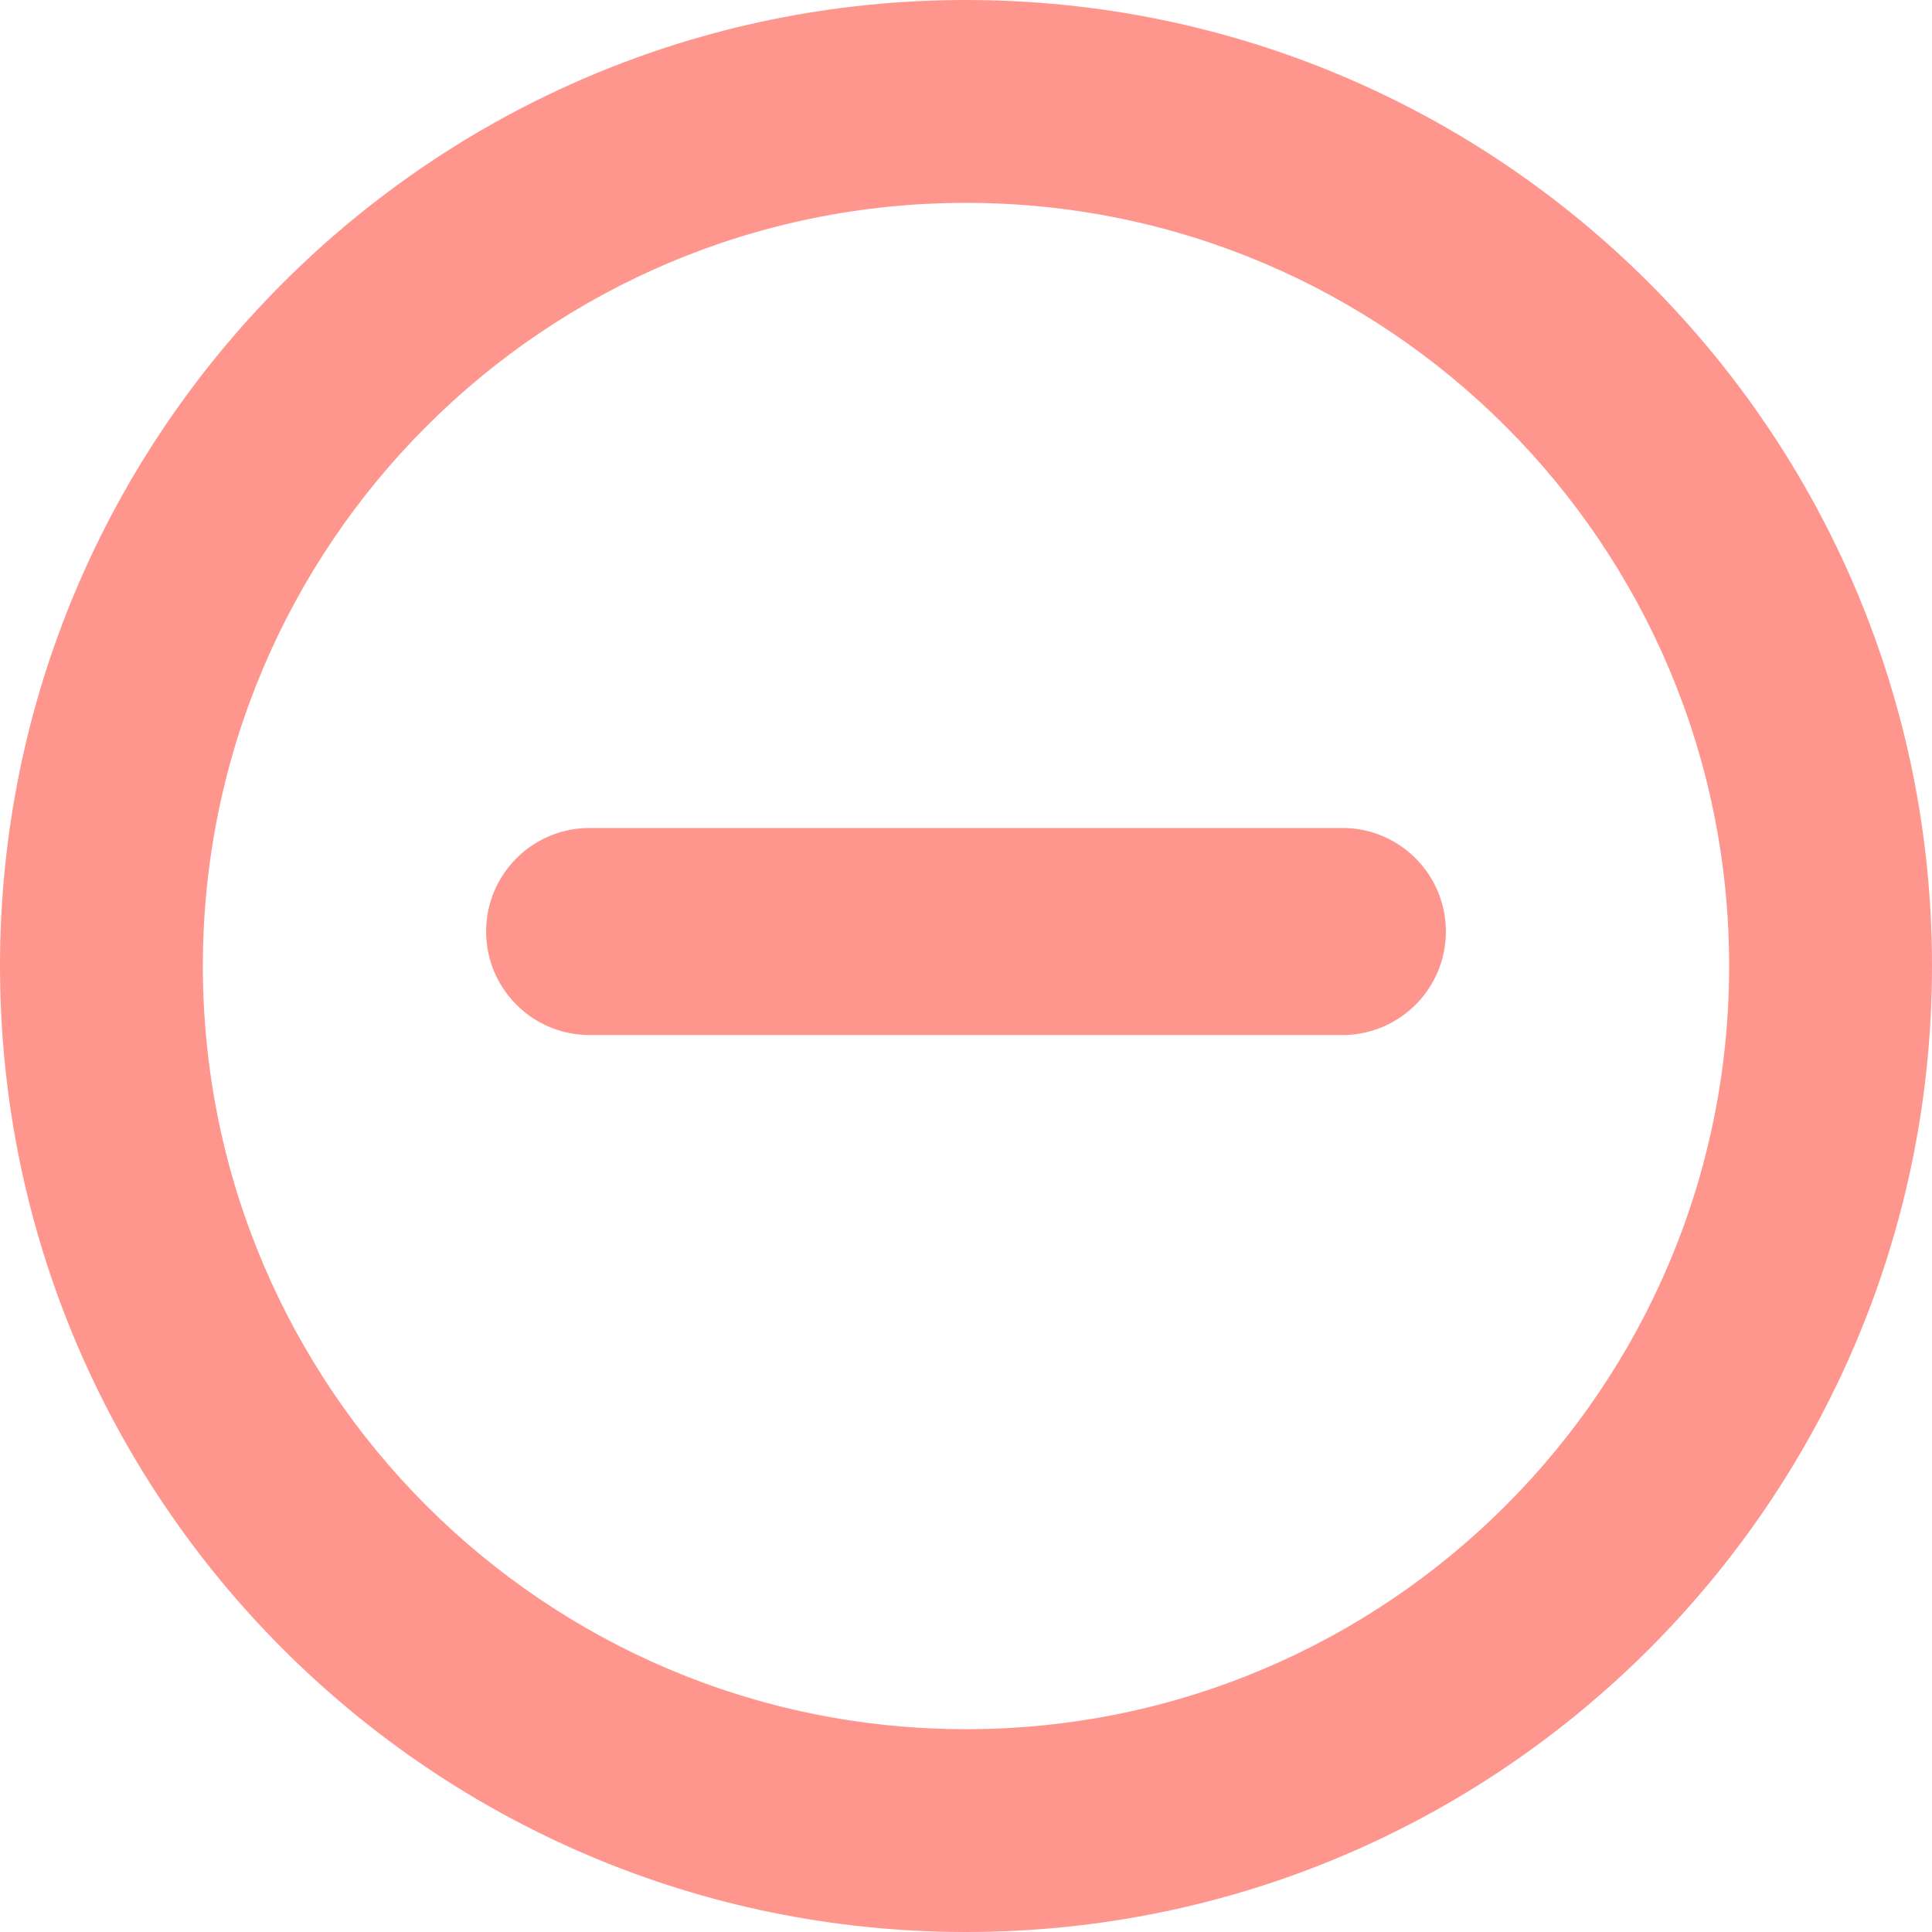
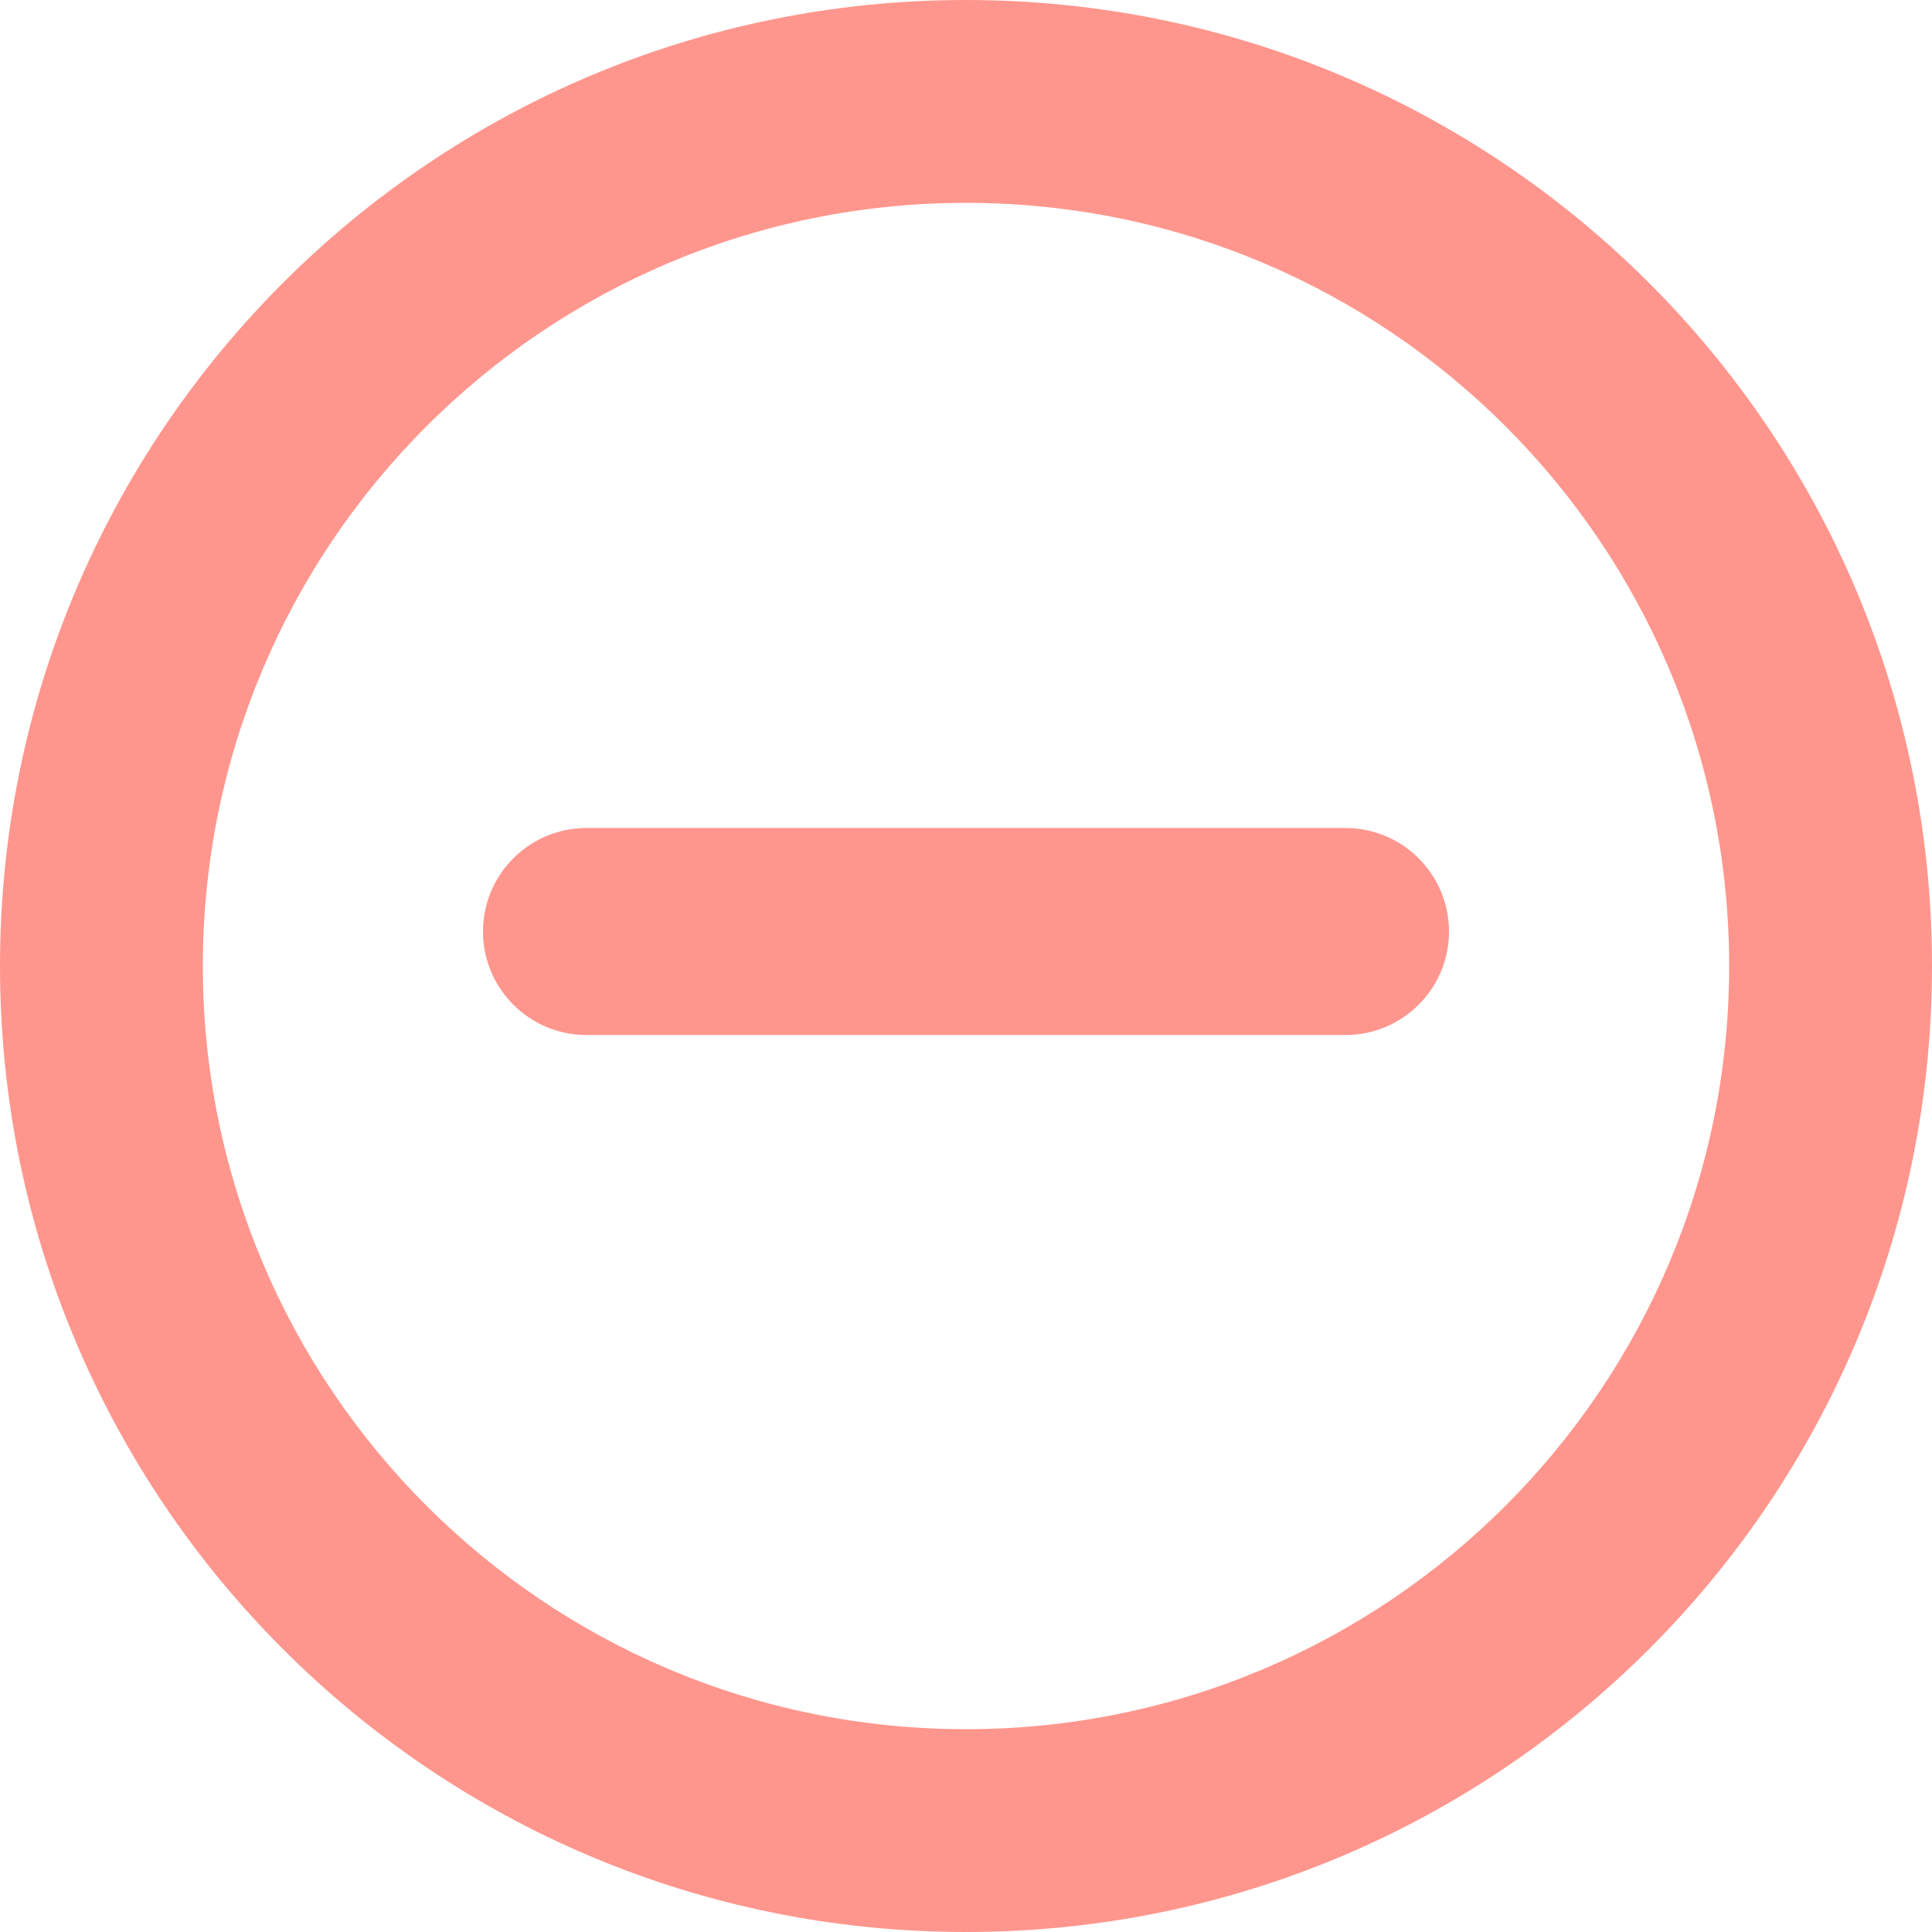
- <svg xmlns="http://www.w3.org/2000/svg" width="40" height="40">
-   <path d="M20 40C8.954 40 0 31.046 0 20S8.954 0 20 0s20 8.954 20 20-8.954 20-20 20zm0-35.8C11.274 4.2 4.2 11.274 4.2 20S11.274 35.801 20 35.801 35.8 28.726 35.8 20c0-8.726-7.074-15.8-15.8-15.8zm7.857 17.229H12.143a2.144 2.144 0 0 1 0-4.286h15.714a2.144 2.144 0 0 1 0 4.286z" fill="#FF968D" fill-rule="evenodd" />
+ <svg xmlns="http://www.w3.org/2000/svg" width="40px" height="40px" viewBox="0 0 40 40" version="1.1">
+   <g id="Case-Study" stroke="none" stroke-width="1" fill="none" fill-rule="evenodd">
+     <g id="Calling-Case-Study" transform="translate(-497, -1721)" fill="#FF968D">
+       <g id="noun_Do-Not-Enter_137963" transform="translate(497, 1721)">
+         <path d="M20,40 C8.954,40 0,31.046 0,20 C0,8.954 8.954,0 20,0 C31.046,0 40,8.954 40,20 C40,31.046 31.046,40 20,40 Z M20,4.2 C11.274,4.2 4.2,11.274 4.2,20 C4.2,28.726 11.274,35.801 20,35.801 C28.726,35.801 35.8,28.726 35.8,20 C35.8,11.274 28.726,4.2 20,4.2 Z M27.857,21.429 L12.143,21.429 C10.96,21.429 10,20.469 10,19.286 C10,18.103 10.96,17.143 12.143,17.143 L27.857,17.143 C29.04,17.143 30,18.103 30,19.286 C30,20.469 29.04,21.429 27.857,21.429 Z" id="Shape" />
+       </g>
+     </g>
+   </g>
</svg>
